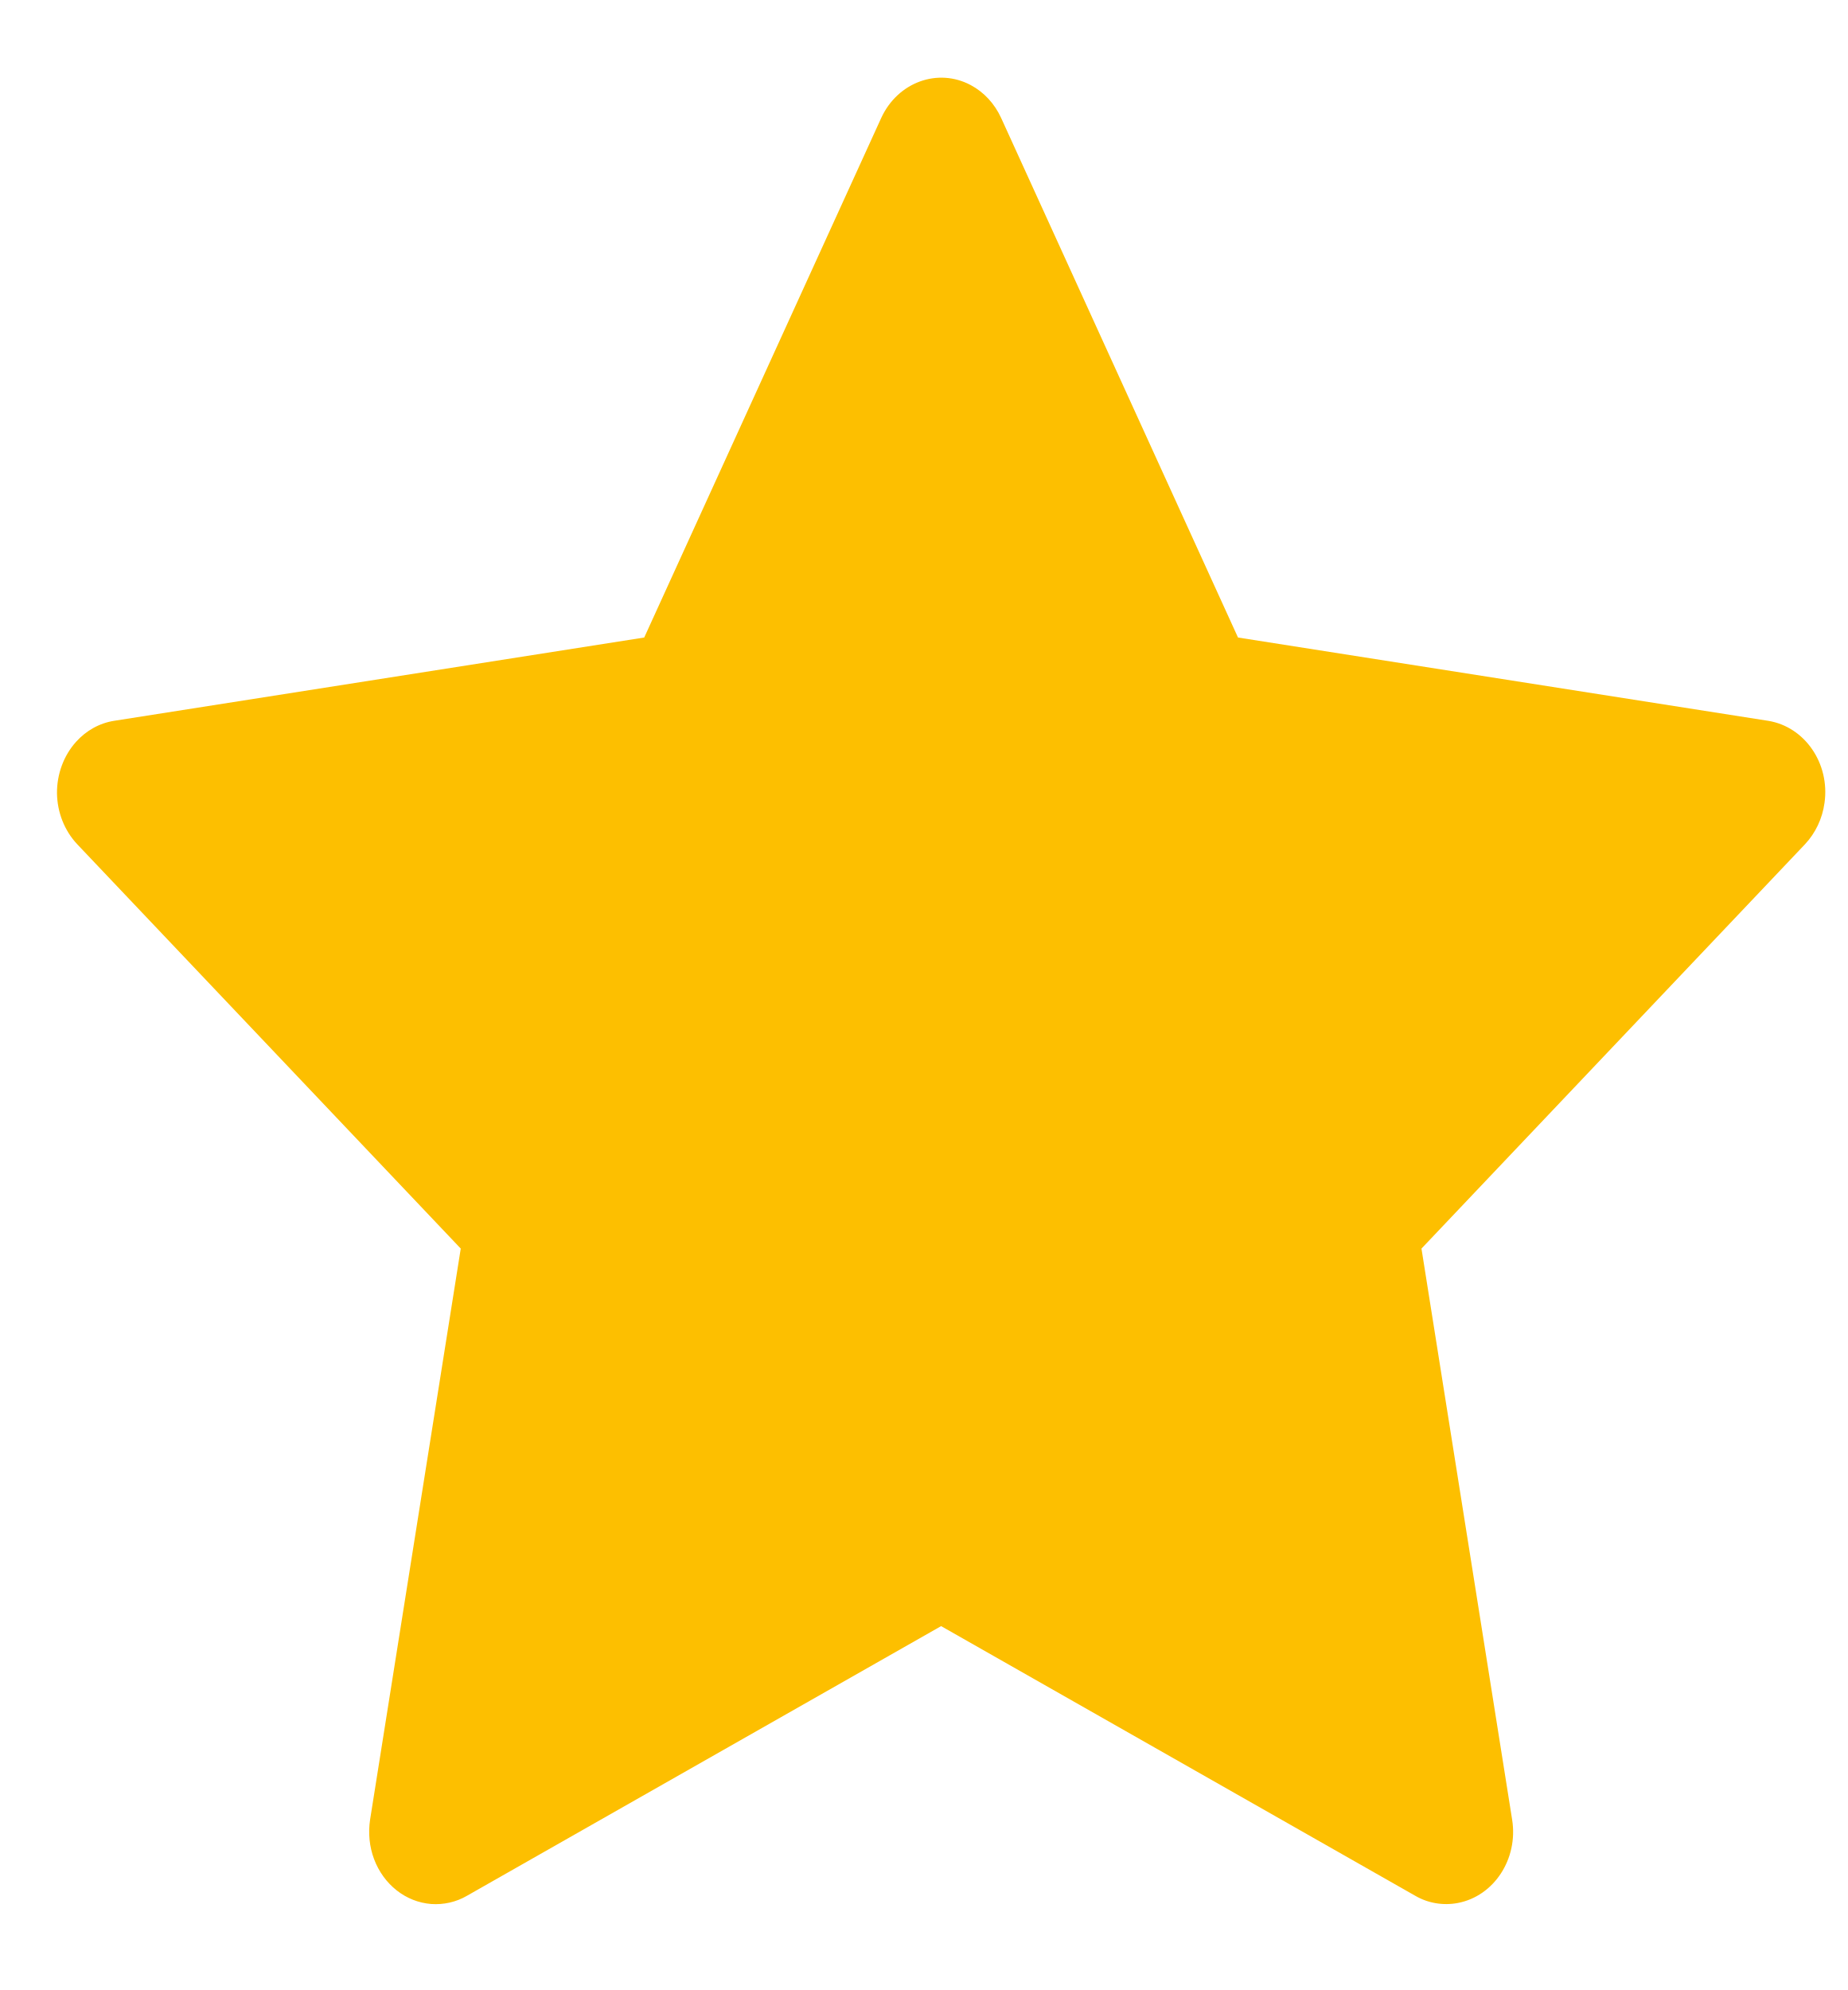
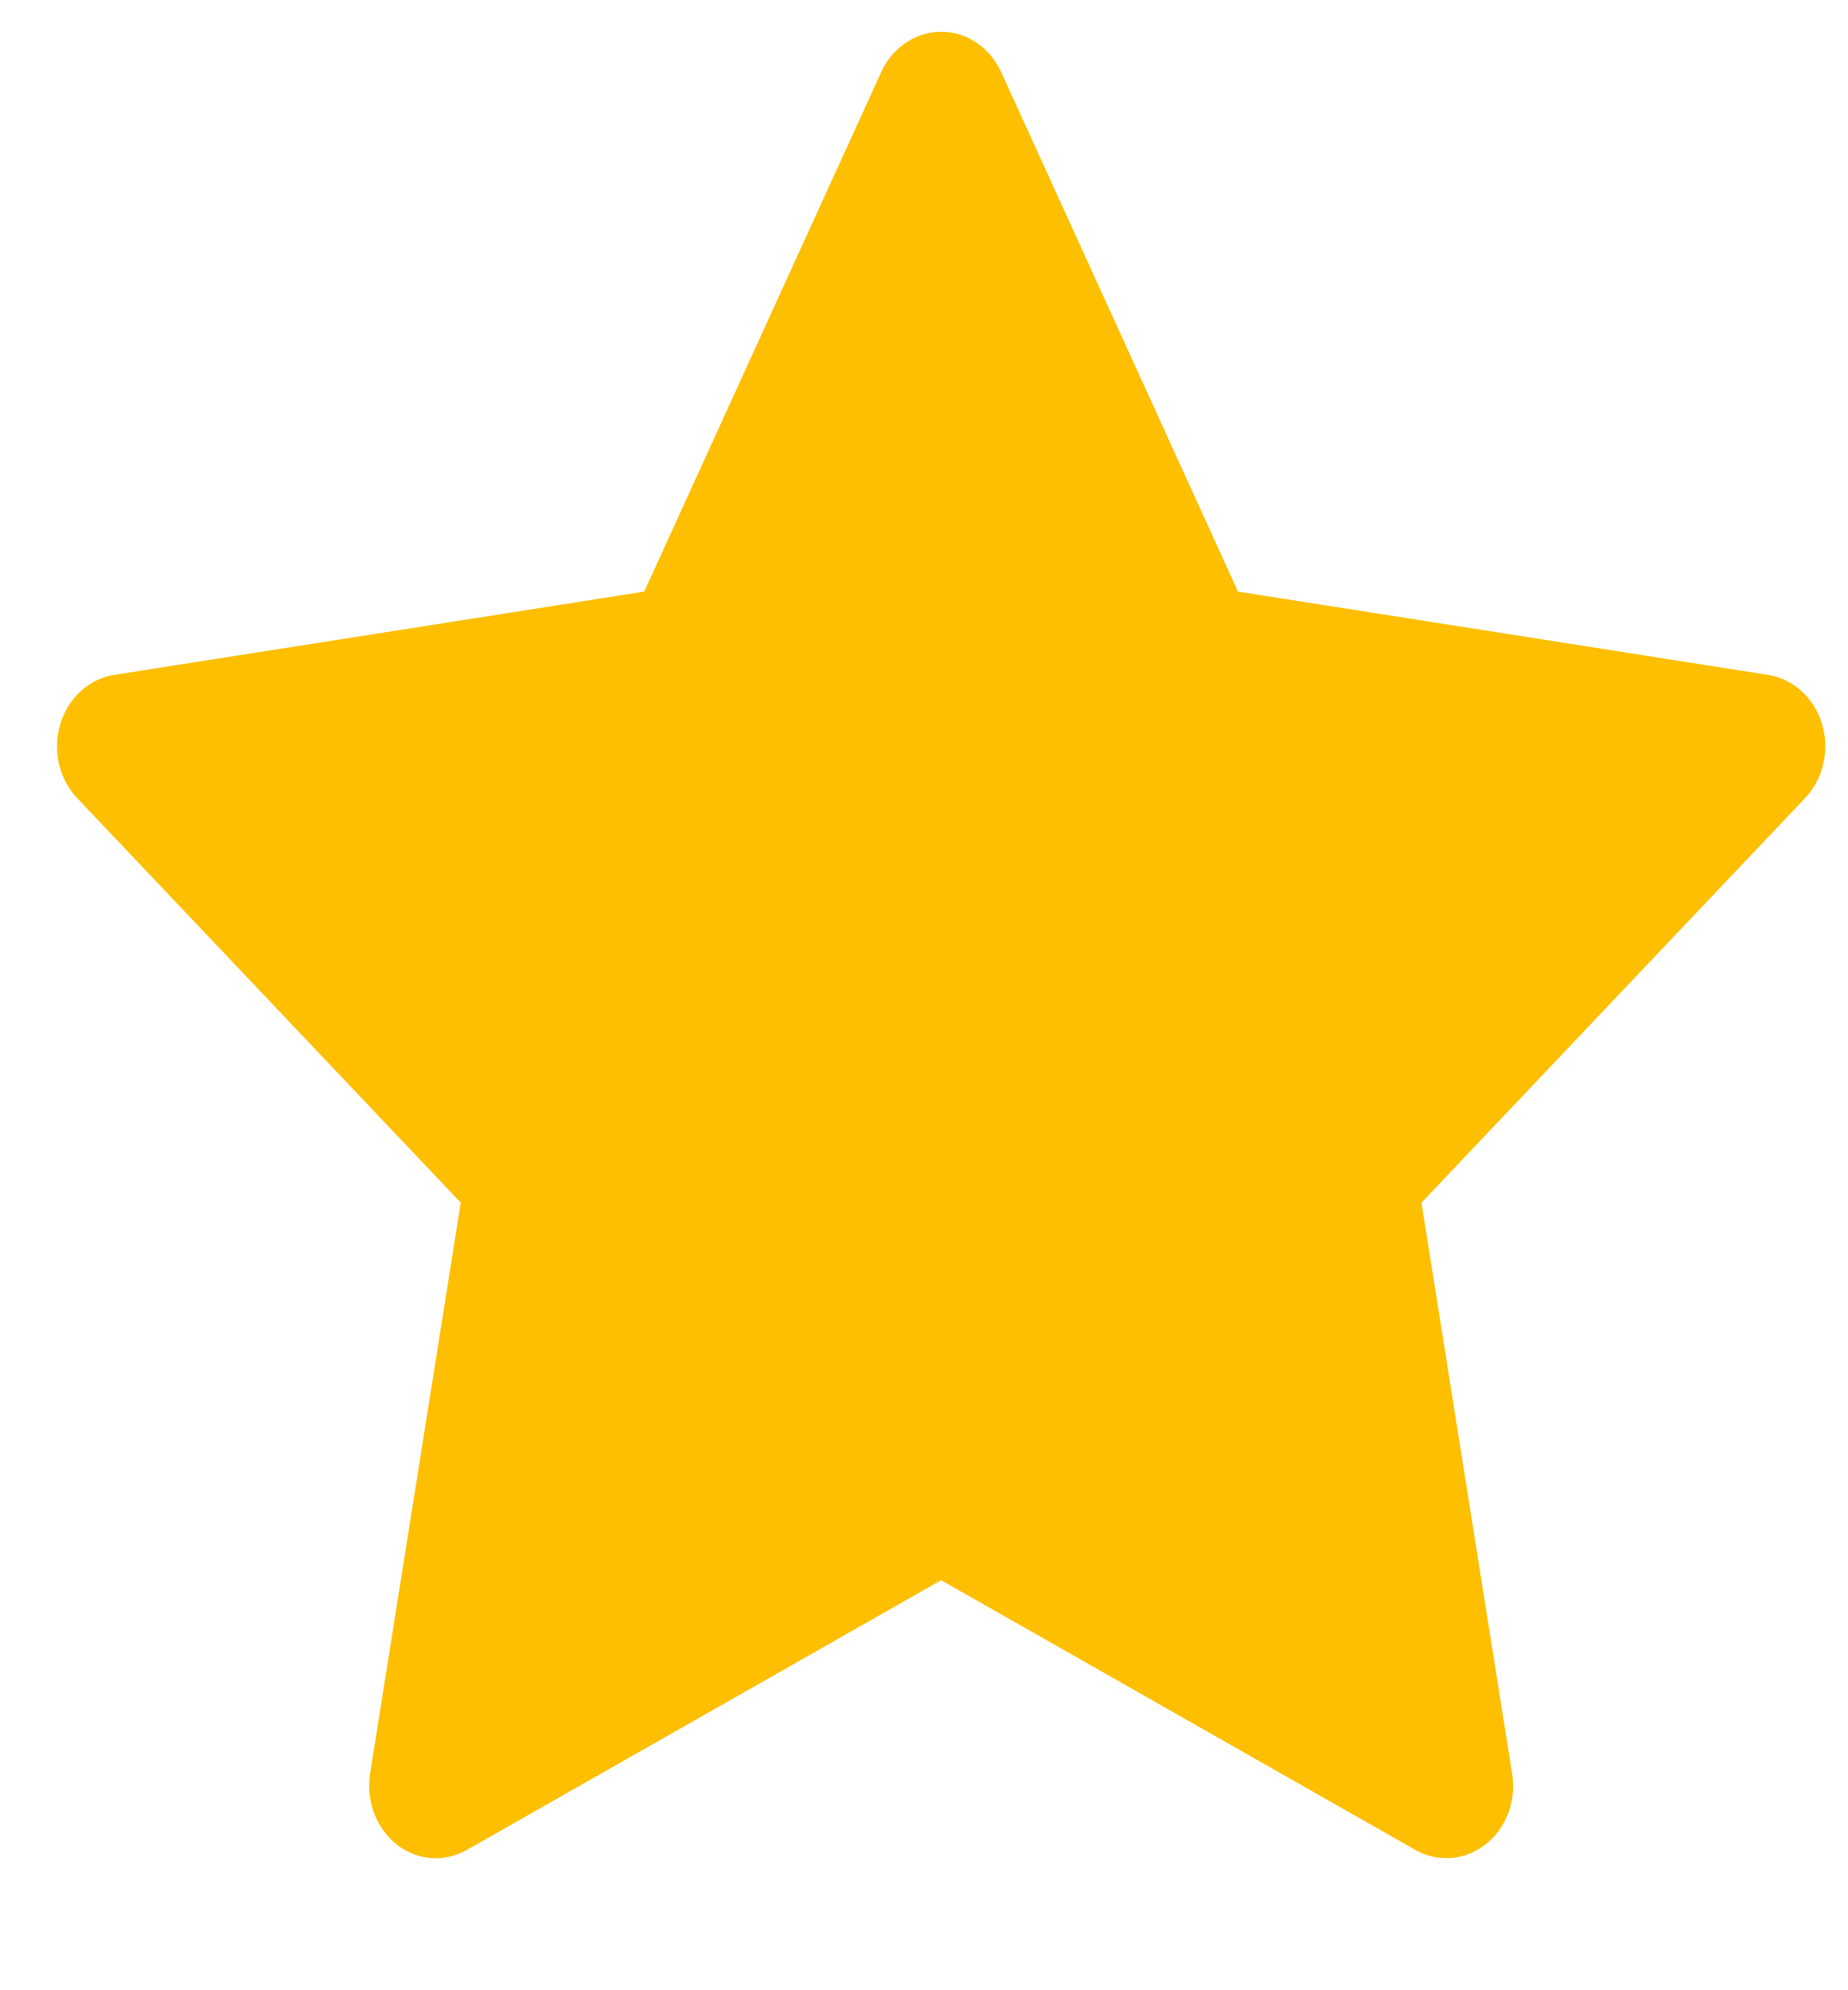
<svg xmlns="http://www.w3.org/2000/svg" width="13" height="14" viewBox="0 0 13 14" fill="none">
-   <path d="M12.441 5.071L8.711 4.485L7.044 0.829C6.998 0.729 6.923 0.648 6.831 0.599C6.599 0.475 6.317 0.578 6.201 0.829L4.533 4.485L0.803 5.071C0.701 5.087 0.607 5.139 0.535 5.219C0.448 5.316 0.4 5.446 0.401 5.581C0.403 5.716 0.454 5.844 0.543 5.939L3.242 8.784L2.604 12.802C2.59 12.895 2.599 12.991 2.632 13.079C2.665 13.167 2.72 13.243 2.791 13.299C2.862 13.355 2.946 13.388 3.034 13.395C3.121 13.401 3.209 13.382 3.286 13.337L6.622 11.44L9.958 13.337C10.049 13.39 10.155 13.407 10.257 13.388C10.512 13.34 10.684 13.078 10.64 12.802L10.002 8.784L12.701 5.939C12.774 5.861 12.823 5.759 12.838 5.648C12.877 5.37 12.698 5.112 12.441 5.071V5.071Z" fill="#FDBF00" />
+   <path d="M12.441 4.748L8.711 4.162L7.044 0.506C6.998 0.406 6.923 0.325 6.831 0.276C6.599 0.152 6.317 0.255 6.201 0.506L4.533 4.162L0.803 4.748C0.701 4.764 0.607 4.816 0.535 4.896C0.448 4.992 0.4 5.123 0.401 5.258C0.403 5.392 0.454 5.521 0.543 5.615L3.242 8.461L2.604 12.479C2.59 12.572 2.599 12.668 2.632 12.756C2.665 12.844 2.72 12.92 2.791 12.976C2.862 13.032 2.946 13.065 3.034 13.072C3.121 13.078 3.209 13.058 3.286 13.014L6.622 11.117L9.958 13.014C10.049 13.066 10.155 13.084 10.257 13.065C10.512 13.017 10.684 12.755 10.64 12.479L10.002 8.461L12.701 5.615C12.774 5.538 12.823 5.436 12.838 5.325C12.877 5.047 12.698 4.789 12.441 4.748V4.748Z" fill="#FDBF00" />
</svg>
